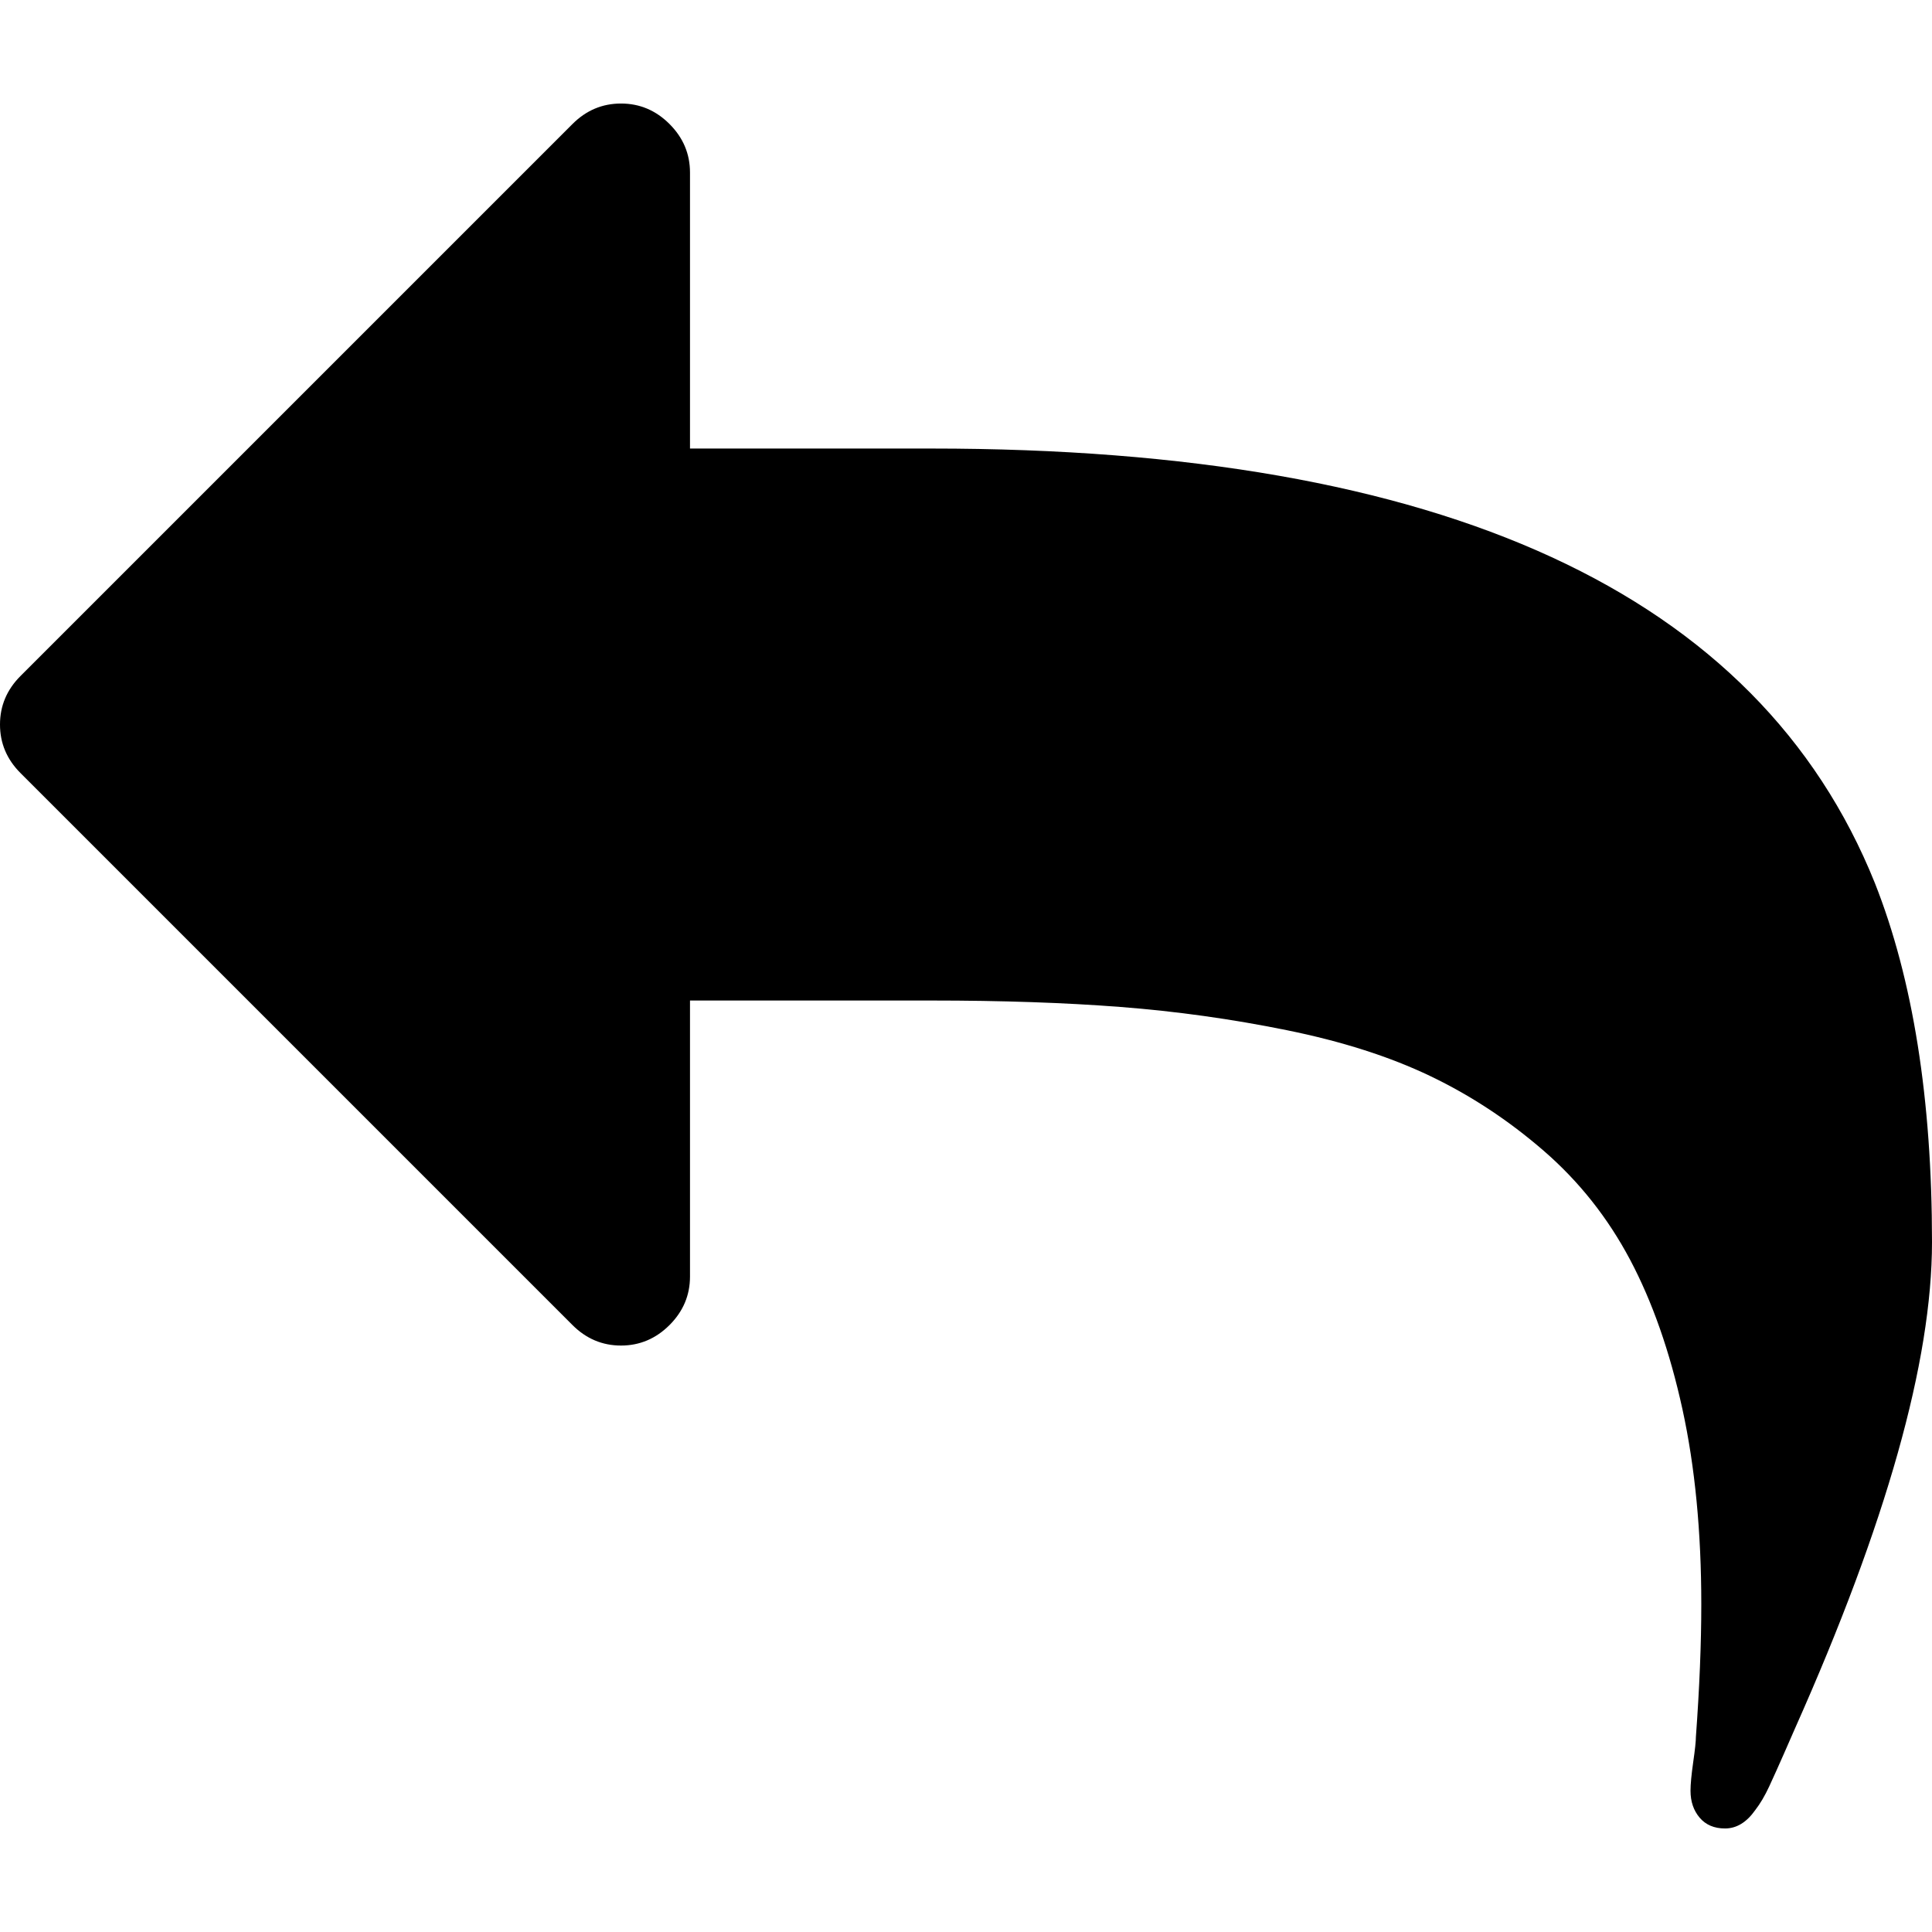
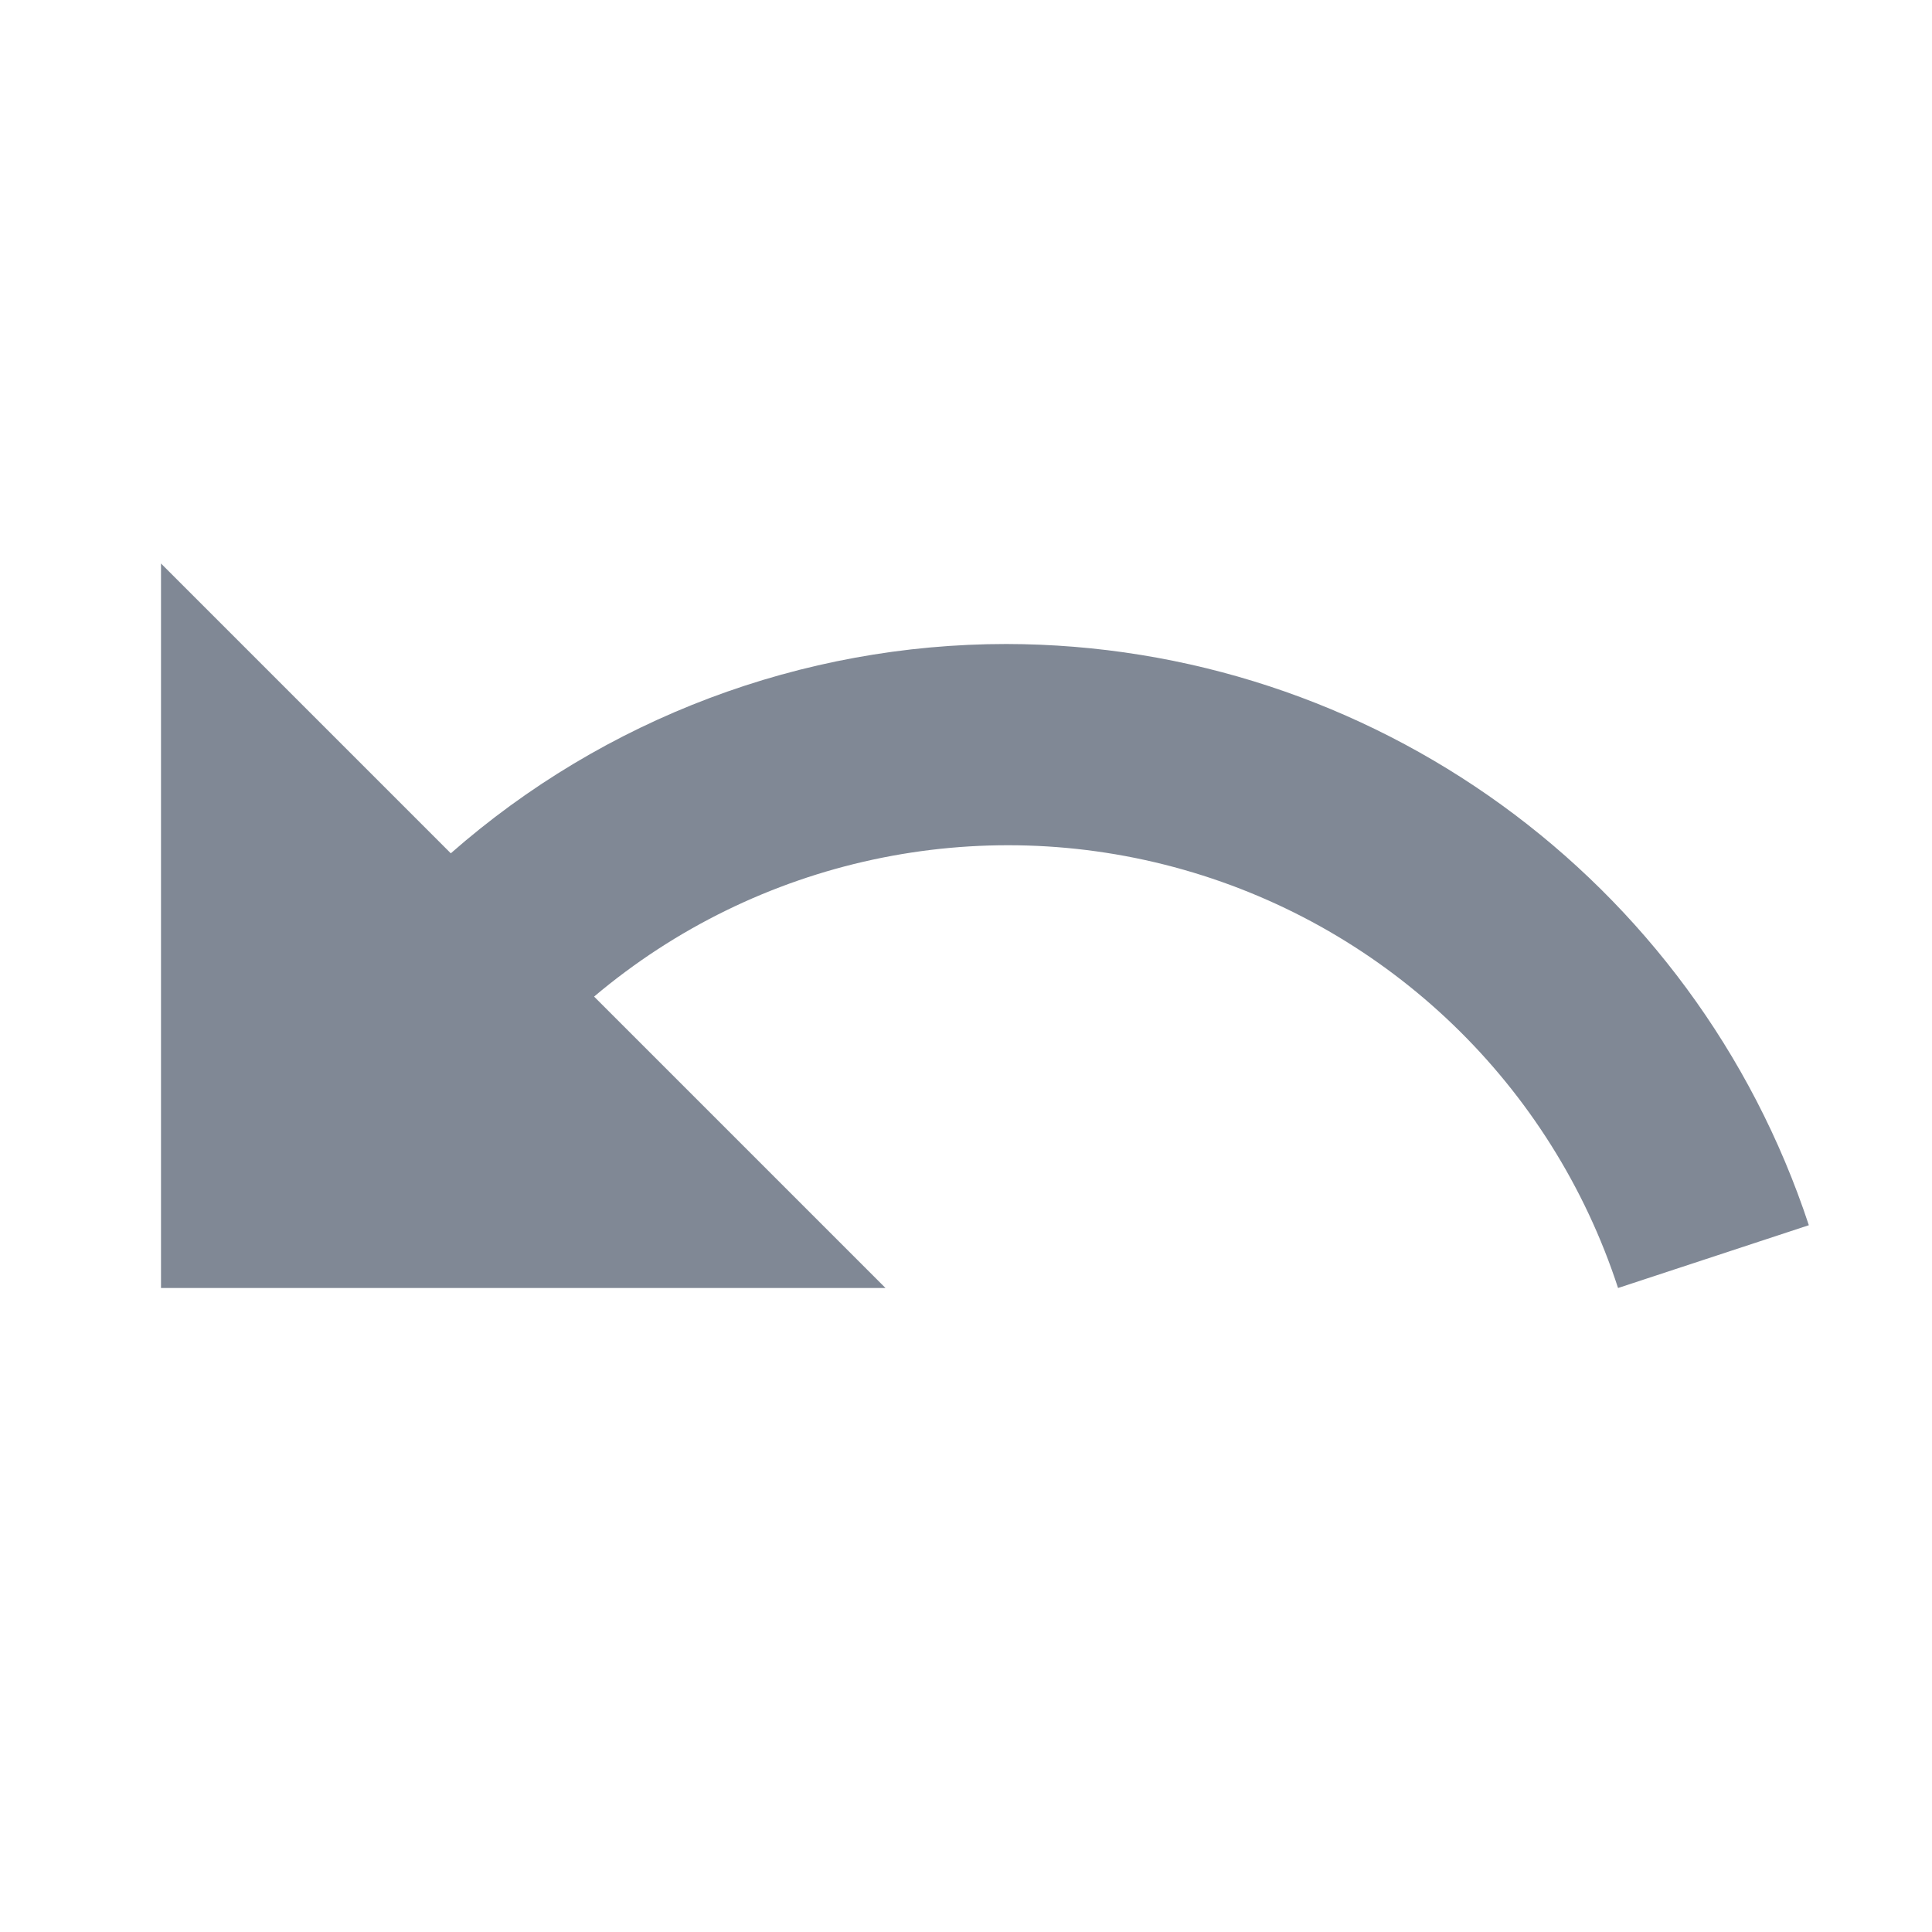
- <svg xmlns="http://www.w3.org/2000/svg" version="1.1" id="Capa_1" x="0px" y="0px" width="511.63px" height="511.631px" viewBox="0 0 511.63 511.631" style="enable-background:new 0 0 511.63 511.631;" xml:space="preserve">
-   <g>
-     <path d="M496.5,233.842c-30.841-76.706-114.112-115.06-249.823-115.06h-63.953V45.693c0-4.952-1.809-9.235-5.424-12.85   c-3.617-3.617-7.896-5.426-12.847-5.426c-4.952,0-9.235,1.809-12.85,5.426L5.424,179.021C1.809,182.641,0,186.922,0,191.871   c0,4.948,1.809,9.229,5.424,12.847L151.604,350.9c3.619,3.613,7.902,5.428,12.85,5.428c4.947,0,9.229-1.814,12.847-5.428   c3.616-3.614,5.424-7.898,5.424-12.848v-73.094h63.953c18.649,0,35.349,0.568,50.099,1.708c14.749,1.143,29.413,3.189,43.968,6.143   c14.564,2.95,27.224,6.991,37.979,12.135c10.753,5.144,20.794,11.756,30.122,19.842c9.329,8.094,16.943,17.7,22.847,28.839   c5.896,11.136,10.513,24.311,13.846,39.539c3.326,15.229,4.997,32.456,4.997,51.675c0,10.466-0.479,22.176-1.428,35.118   c0,1.137-0.236,3.375-0.715,6.708c-0.473,3.333-0.712,5.852-0.712,7.562c0,2.851,0.808,5.232,2.423,7.136   c1.622,1.902,3.86,2.851,6.714,2.851c3.046,0,5.708-1.615,7.994-4.853c1.328-1.711,2.561-3.806,3.71-6.283   c1.143-2.471,2.43-5.325,3.854-8.562c1.431-3.237,2.43-5.513,2.998-6.848c24.17-54.238,36.258-97.158,36.258-128.756   C511.63,291.039,506.589,259.344,496.5,233.842z" />
+ <svg xmlns="http://www.w3.org/2000/svg" viewBox="0 0 24 24">
+   <defs>
+     <style>
+       .cls-1 {
+         fill: none;
+       }
+ 
+       .cls-2 {
+         fill: #808895;
+       }
+     </style>
+   </defs>
+   <g id="sharp-undo-24px" transform="translate(-456 -671)">
+     <g id="Bounding_Boxes" transform="translate(456 671)">
+       <path id="Path_128" data-name="Path 128" class="cls-1" d="M0,0H24V24H0Z" />
+     </g>
+     <g id="Sharp" transform="translate(456 671)">
+       <path id="Path_129" data-name="Path 129" class="cls-2" d="M12.5,8a10.464,10.464,0,0,0-6.9,2.6L2,7v9h9L7.38,12.38A7.971,7.971,0,0,1,20.1,16l2.37-.78A10.514,10.514,0,0,0,12.5,8Z" />
+     </g>
  </g>
-   <g>
- </g>
-   <g>
- </g>
-   <g>
- </g>
-   <g>
- </g>
-   <g>
- </g>
-   <g>
- </g>
-   <g>
- </g>
-   <g>
- </g>
-   <g>
- </g>
-   <g>
- </g>
-   <g>
- </g>
-   <g>
- </g>
-   <g>
- </g>
-   <g>
- </g>
-   <g>
- </g>
</svg>
